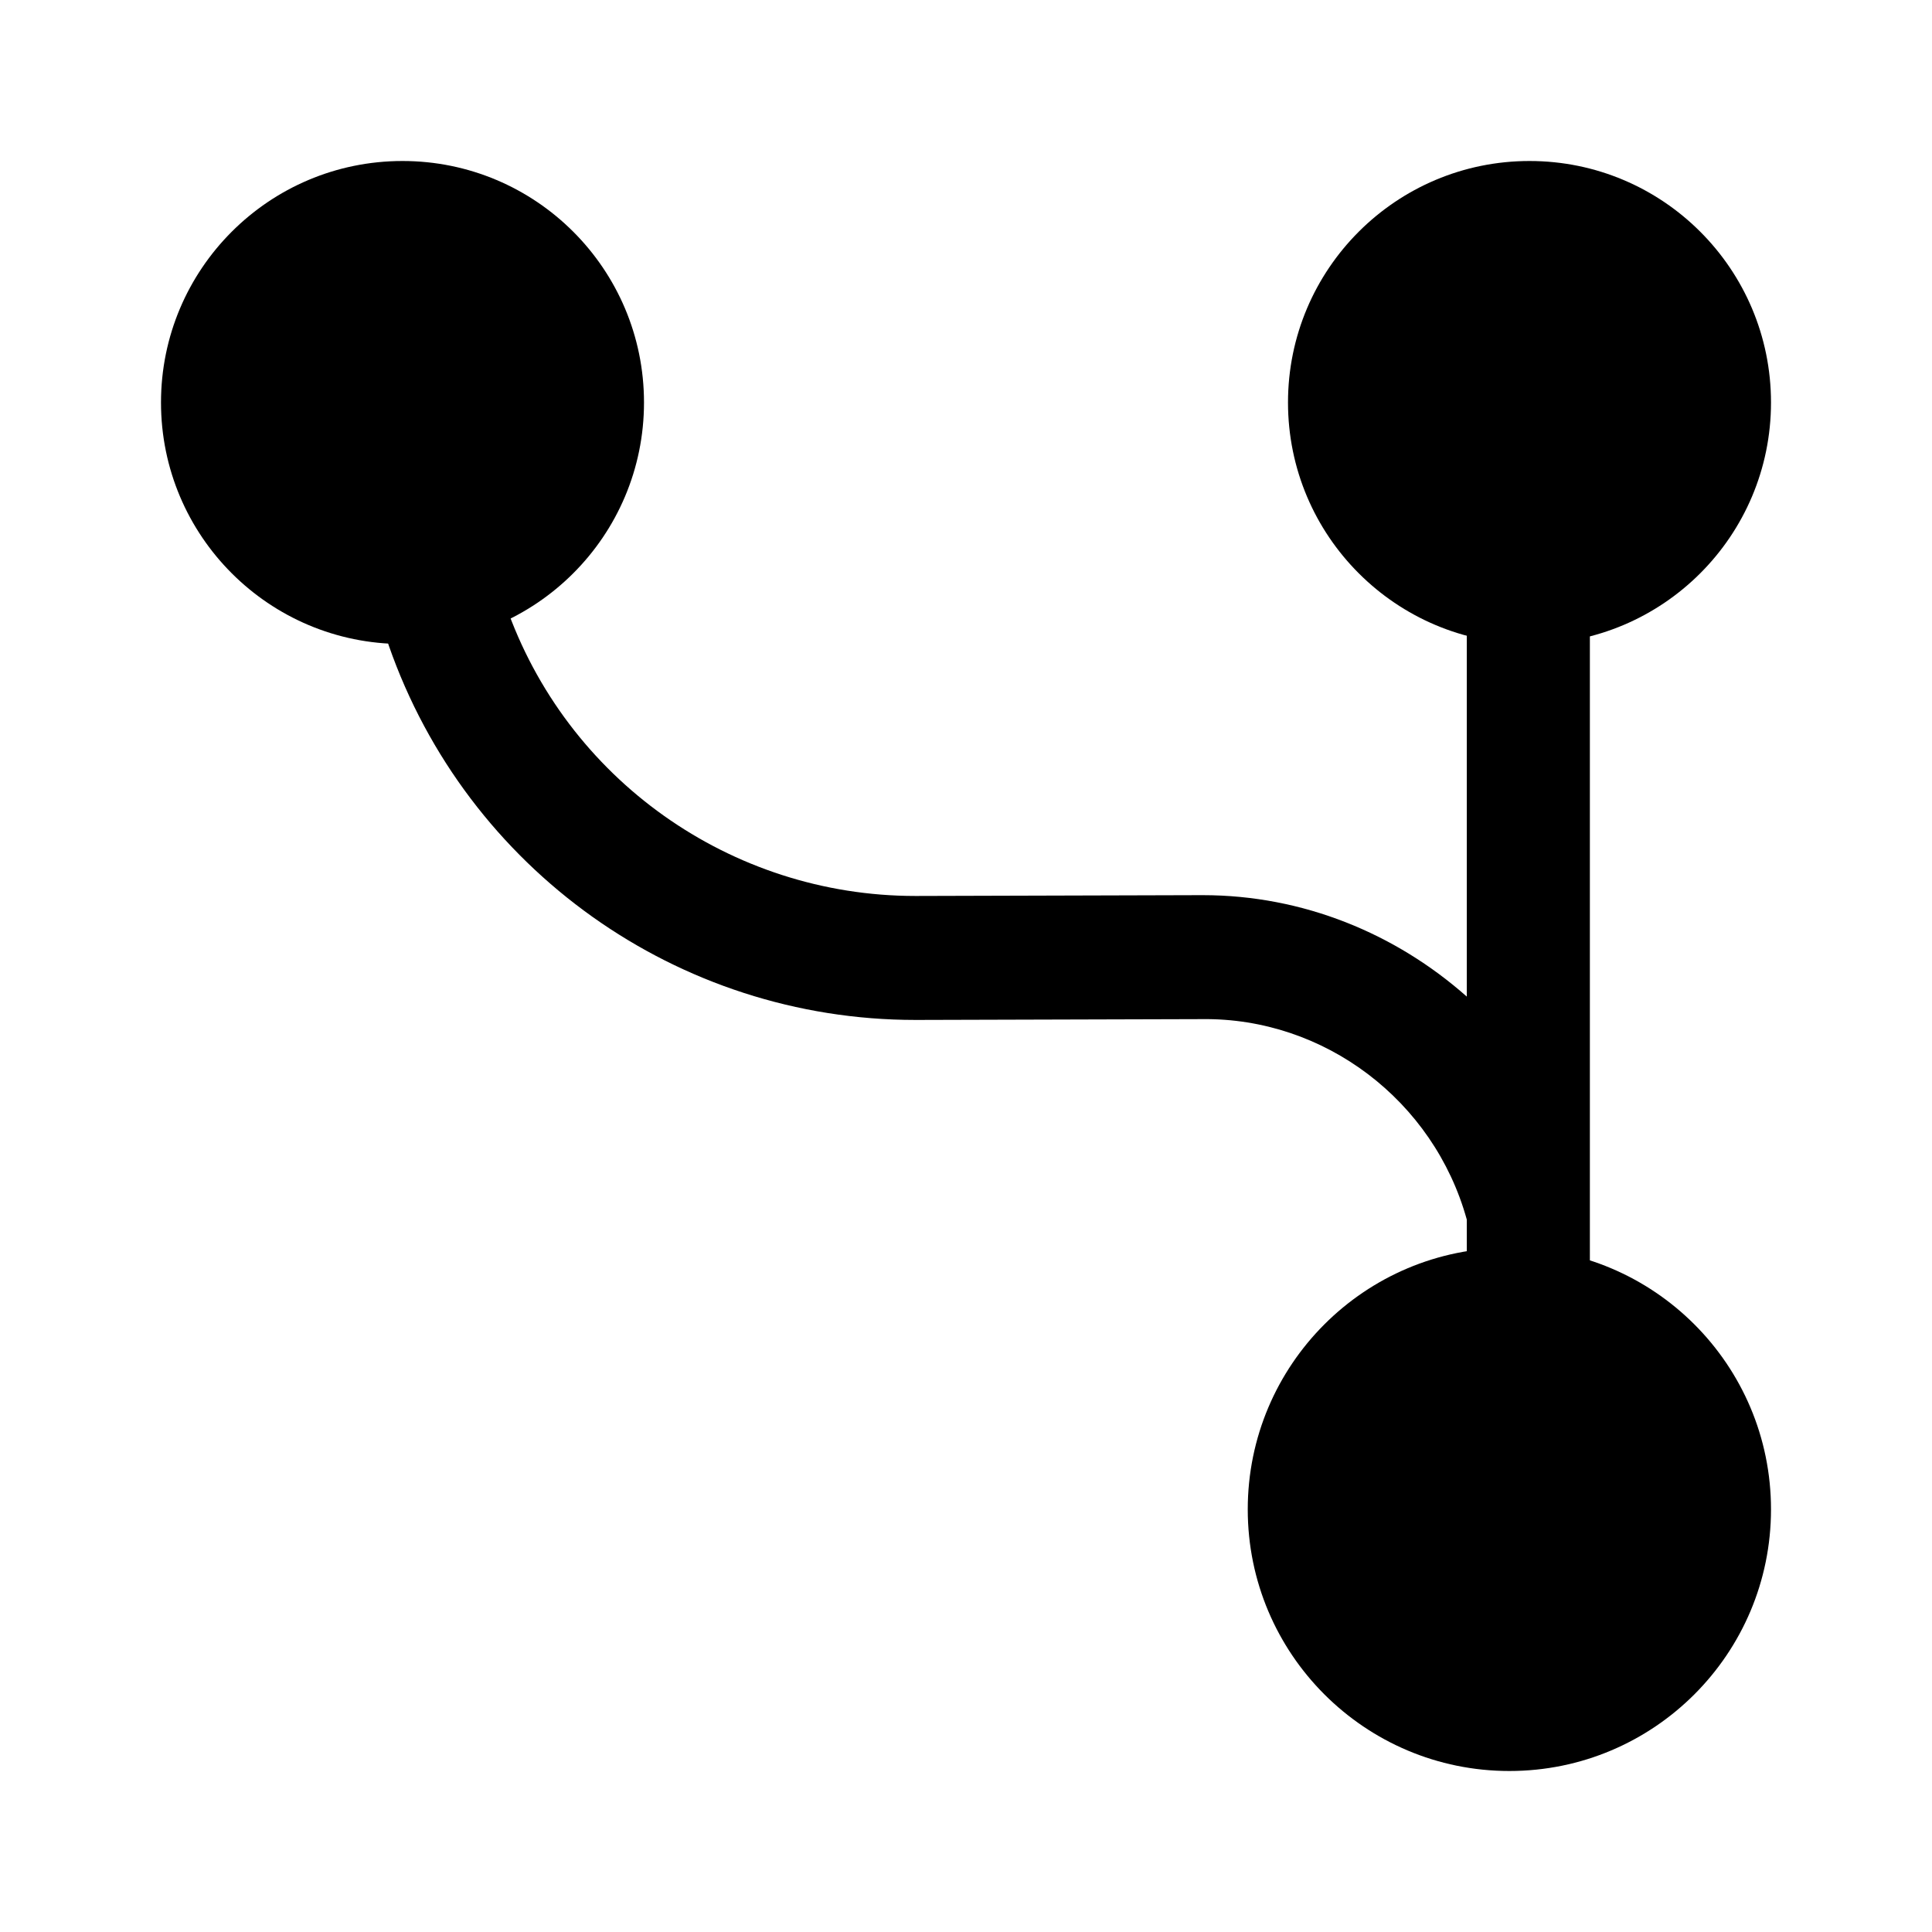
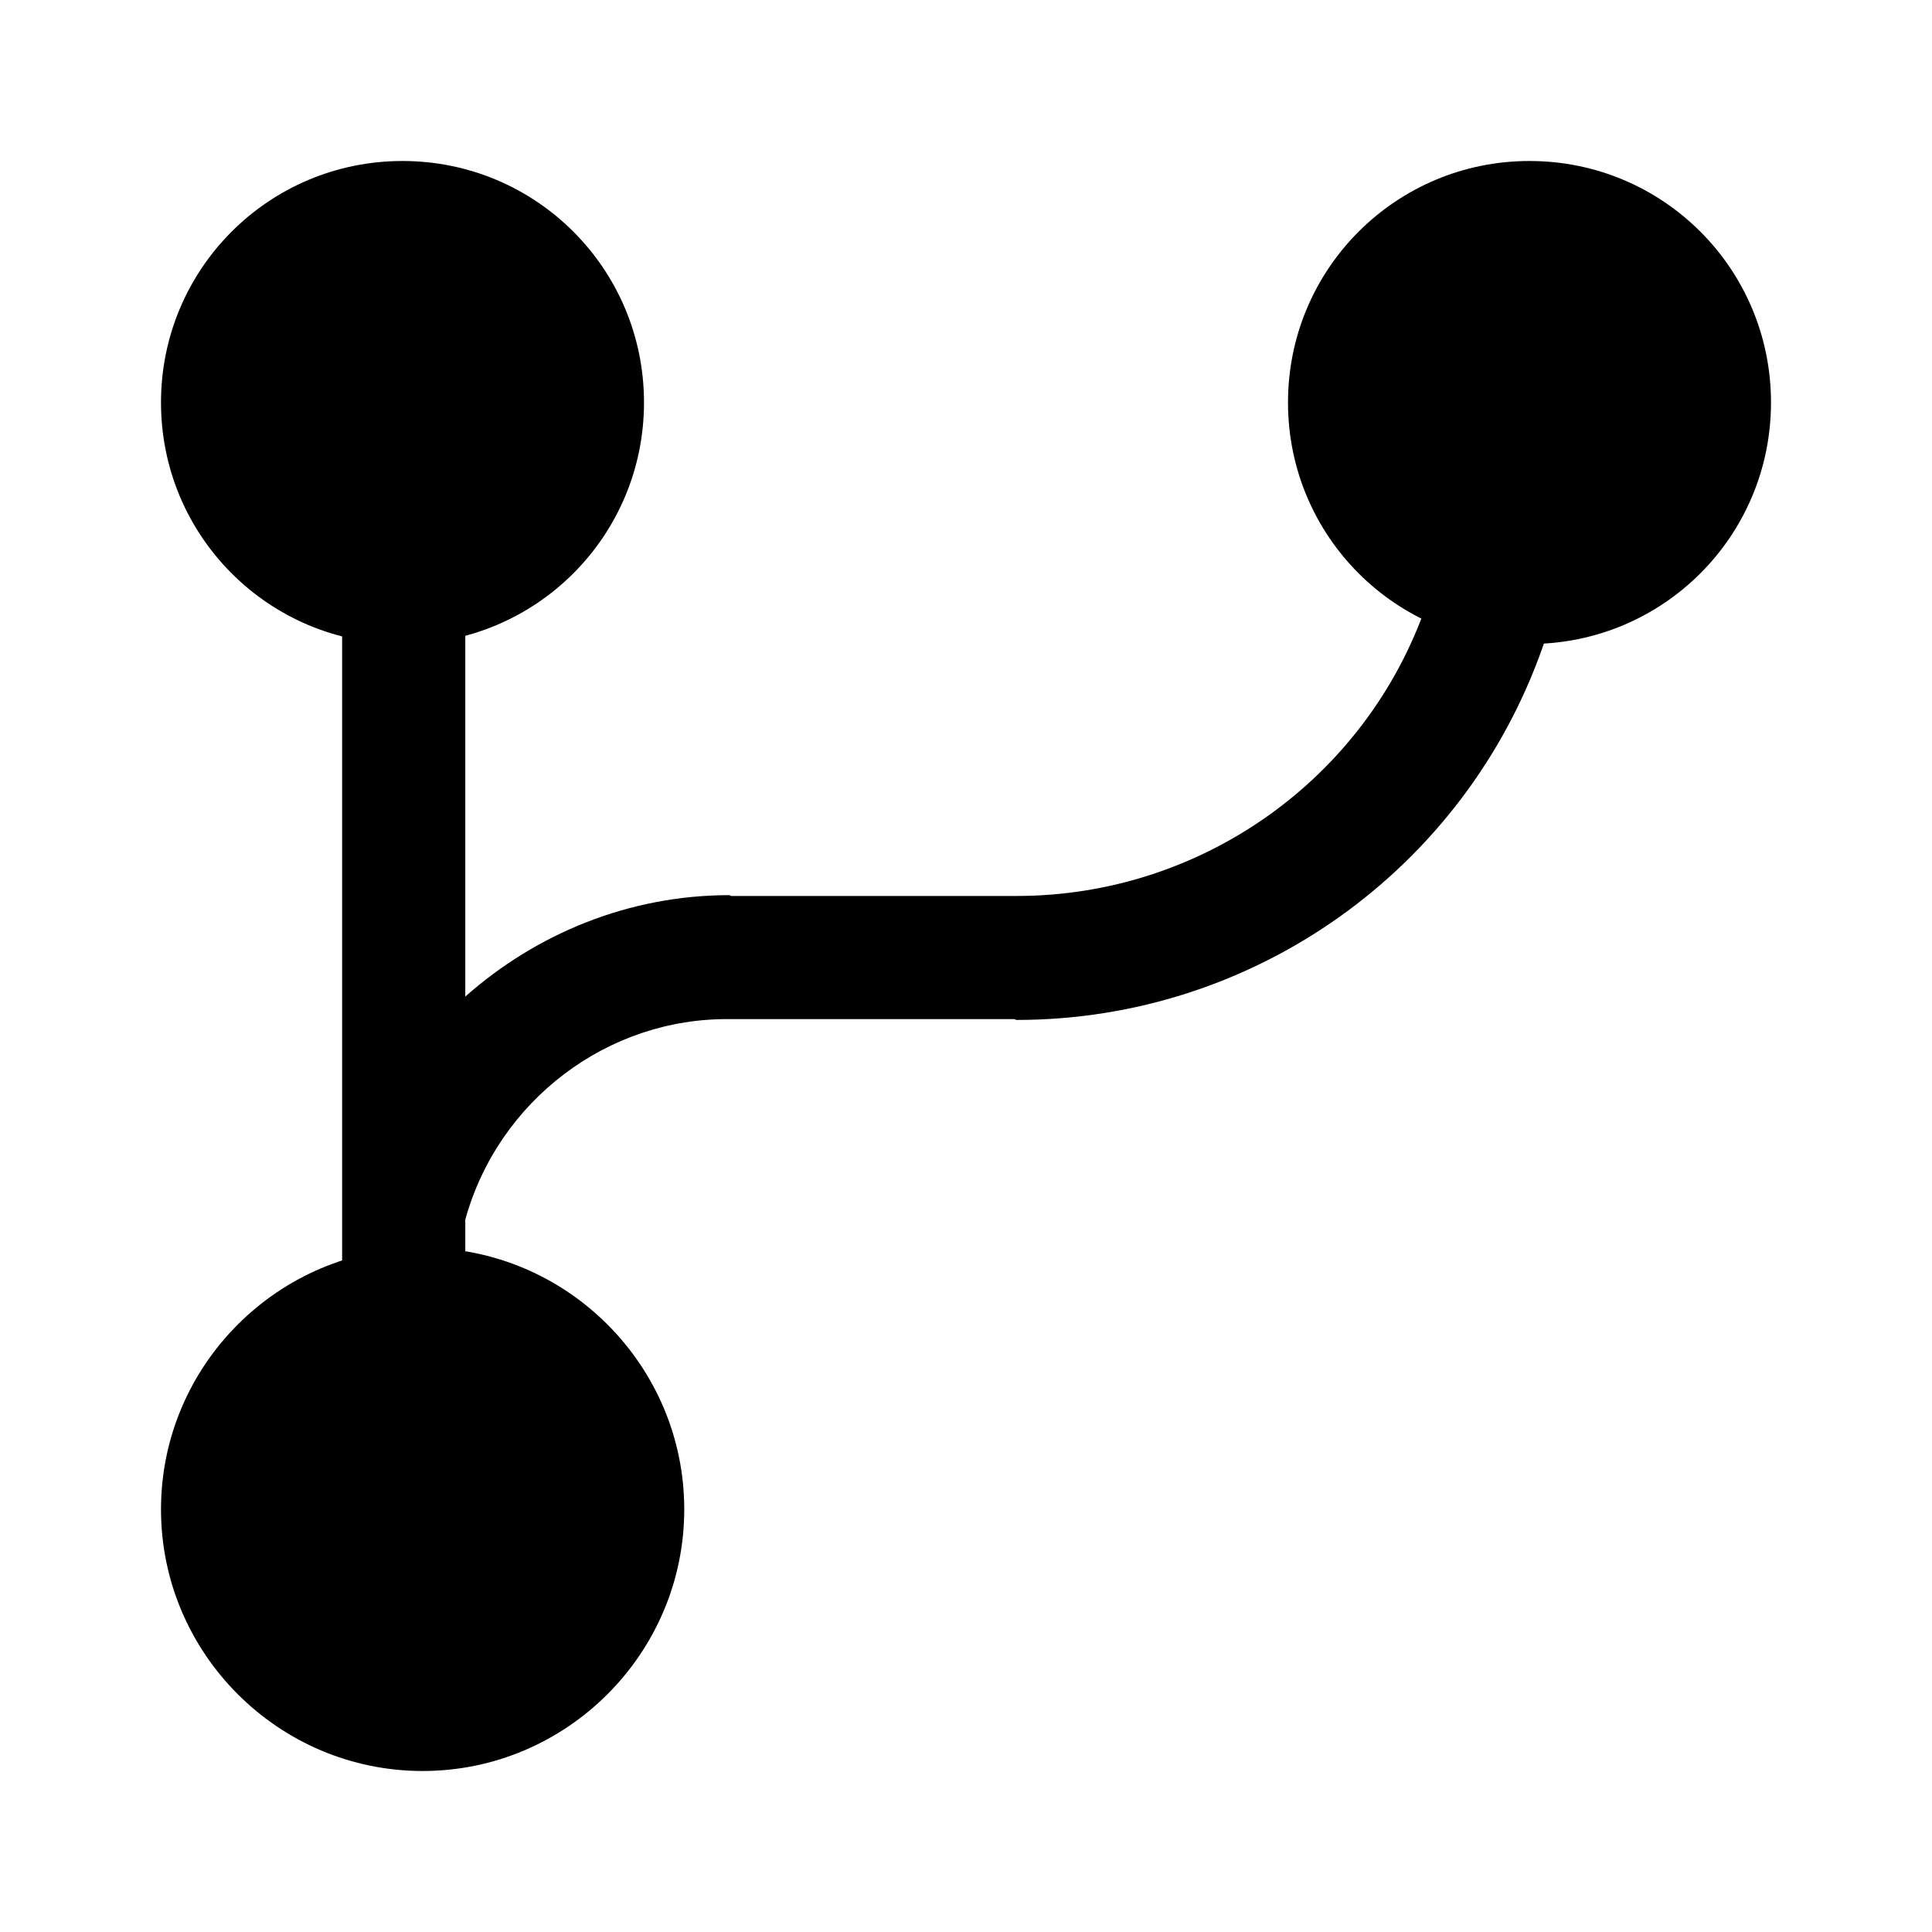
- <svg xmlns="http://www.w3.org/2000/svg" viewBox="0 0 24 24" fill="none">
-   <path d="M18.75 22C20.545 22 22 20.545 22 18.75C22 16.955 20.545 15.5 18.75 15.5C16.955 15.5 15.5 16.955 15.5 18.75C15.5 20.545 16.955 22 18.75 22Z" fill="currentColor" />
-   <path d="M19 8C20.657 8 22 6.657 22 5C22 3.343 20.657 2 19 2C17.343 2 16 3.343 16 5C16 6.657 17.343 8 19 8Z" fill="currentColor" />
-   <path d="M5 8C6.657 8 8 6.657 8 5C8 3.343 6.657 2 5 2C3.343 2 2 3.343 2 5C2 6.657 3.343 8 5 8Z" fill="currentColor" />
-   <path d="M4.83 8.02C5.8 10.8 8.42 12.67 11.37 12.67C11.38 12.67 11.39 12.67 11.4 12.67L14.931 12.66C16.451 12.64 17.811 13.67 18.221 15.15V17C18.221 17.42 18.561 17.76 18.991 17.76C19.41 17.76 19.75 17.42 19.75 17V5.76C19.75 5.34 19.41 5 18.991 5C18.57 5 18.221 5.34 18.221 5.76V12.38C17.34 11.6 16.191 11.12 14.941 11.12C14.931 11.12 14.931 11.12 14.921 11.12L11.39 11.13C11.38 11.13 11.38 11.13 11.37 11.13C9.08 11.13 7.03 9.68 6.28 7.51C6.16 7.2 5.87 7 5.55 7C5.47 7 5.38 7.02 5.3 7.04C4.9 7.18 4.69 7.62 4.83 8.02Z" fill="currentColor" />
+ <svg xmlns="http://www.w3.org/2000/svg" id="Capa_1" data-name="Capa 1" viewBox="0 0 24 24">
+   <path d="M8.5,18.75c0-1.79-1.46-3.25-3.25-3.25s-3.25,1.46-3.25,3.25,1.46,3.25,3.25,3.25,3.25-1.46,3.25-3.25Z" fill="currentColor" stroke-width="0" />
+   <path d="M8,5c0-1.66-1.34-3-3-3s-3,1.34-3,3,1.34,3,3,3,3-1.34,3-3Z" fill="currentColor" stroke-width="0" />
+   <path d="M22,5c0-1.66-1.34-3-3-3s-3,1.34-3,3,1.34,3,3,3,3-1.34,3-3Z" fill="currentColor" stroke-width="0" />
+   <path d="M18.7,7.04c-.08-.02-.17-.04-.25-.04-.32,0-.61.2-.73.51-.75,2.17-2.8,3.62-5.09,3.62h-3.55s-.01-.01-.02-.01c-1.25,0-2.4.48-3.28,1.26v-6.62c0-.42-.35-.76-.77-.76s-.76.34-.76.76v11.24c0,.42.34.76.76.76s.77-.34.77-.76v-1.85c.41-1.48,1.77-2.51,3.29-2.49h3.53s.02.01.03.01c2.95,0,5.57-1.87,6.54-4.65.14-.4-.07-.84-.47-.98Z" fill="currentColor" stroke-width="0" />
</svg>
